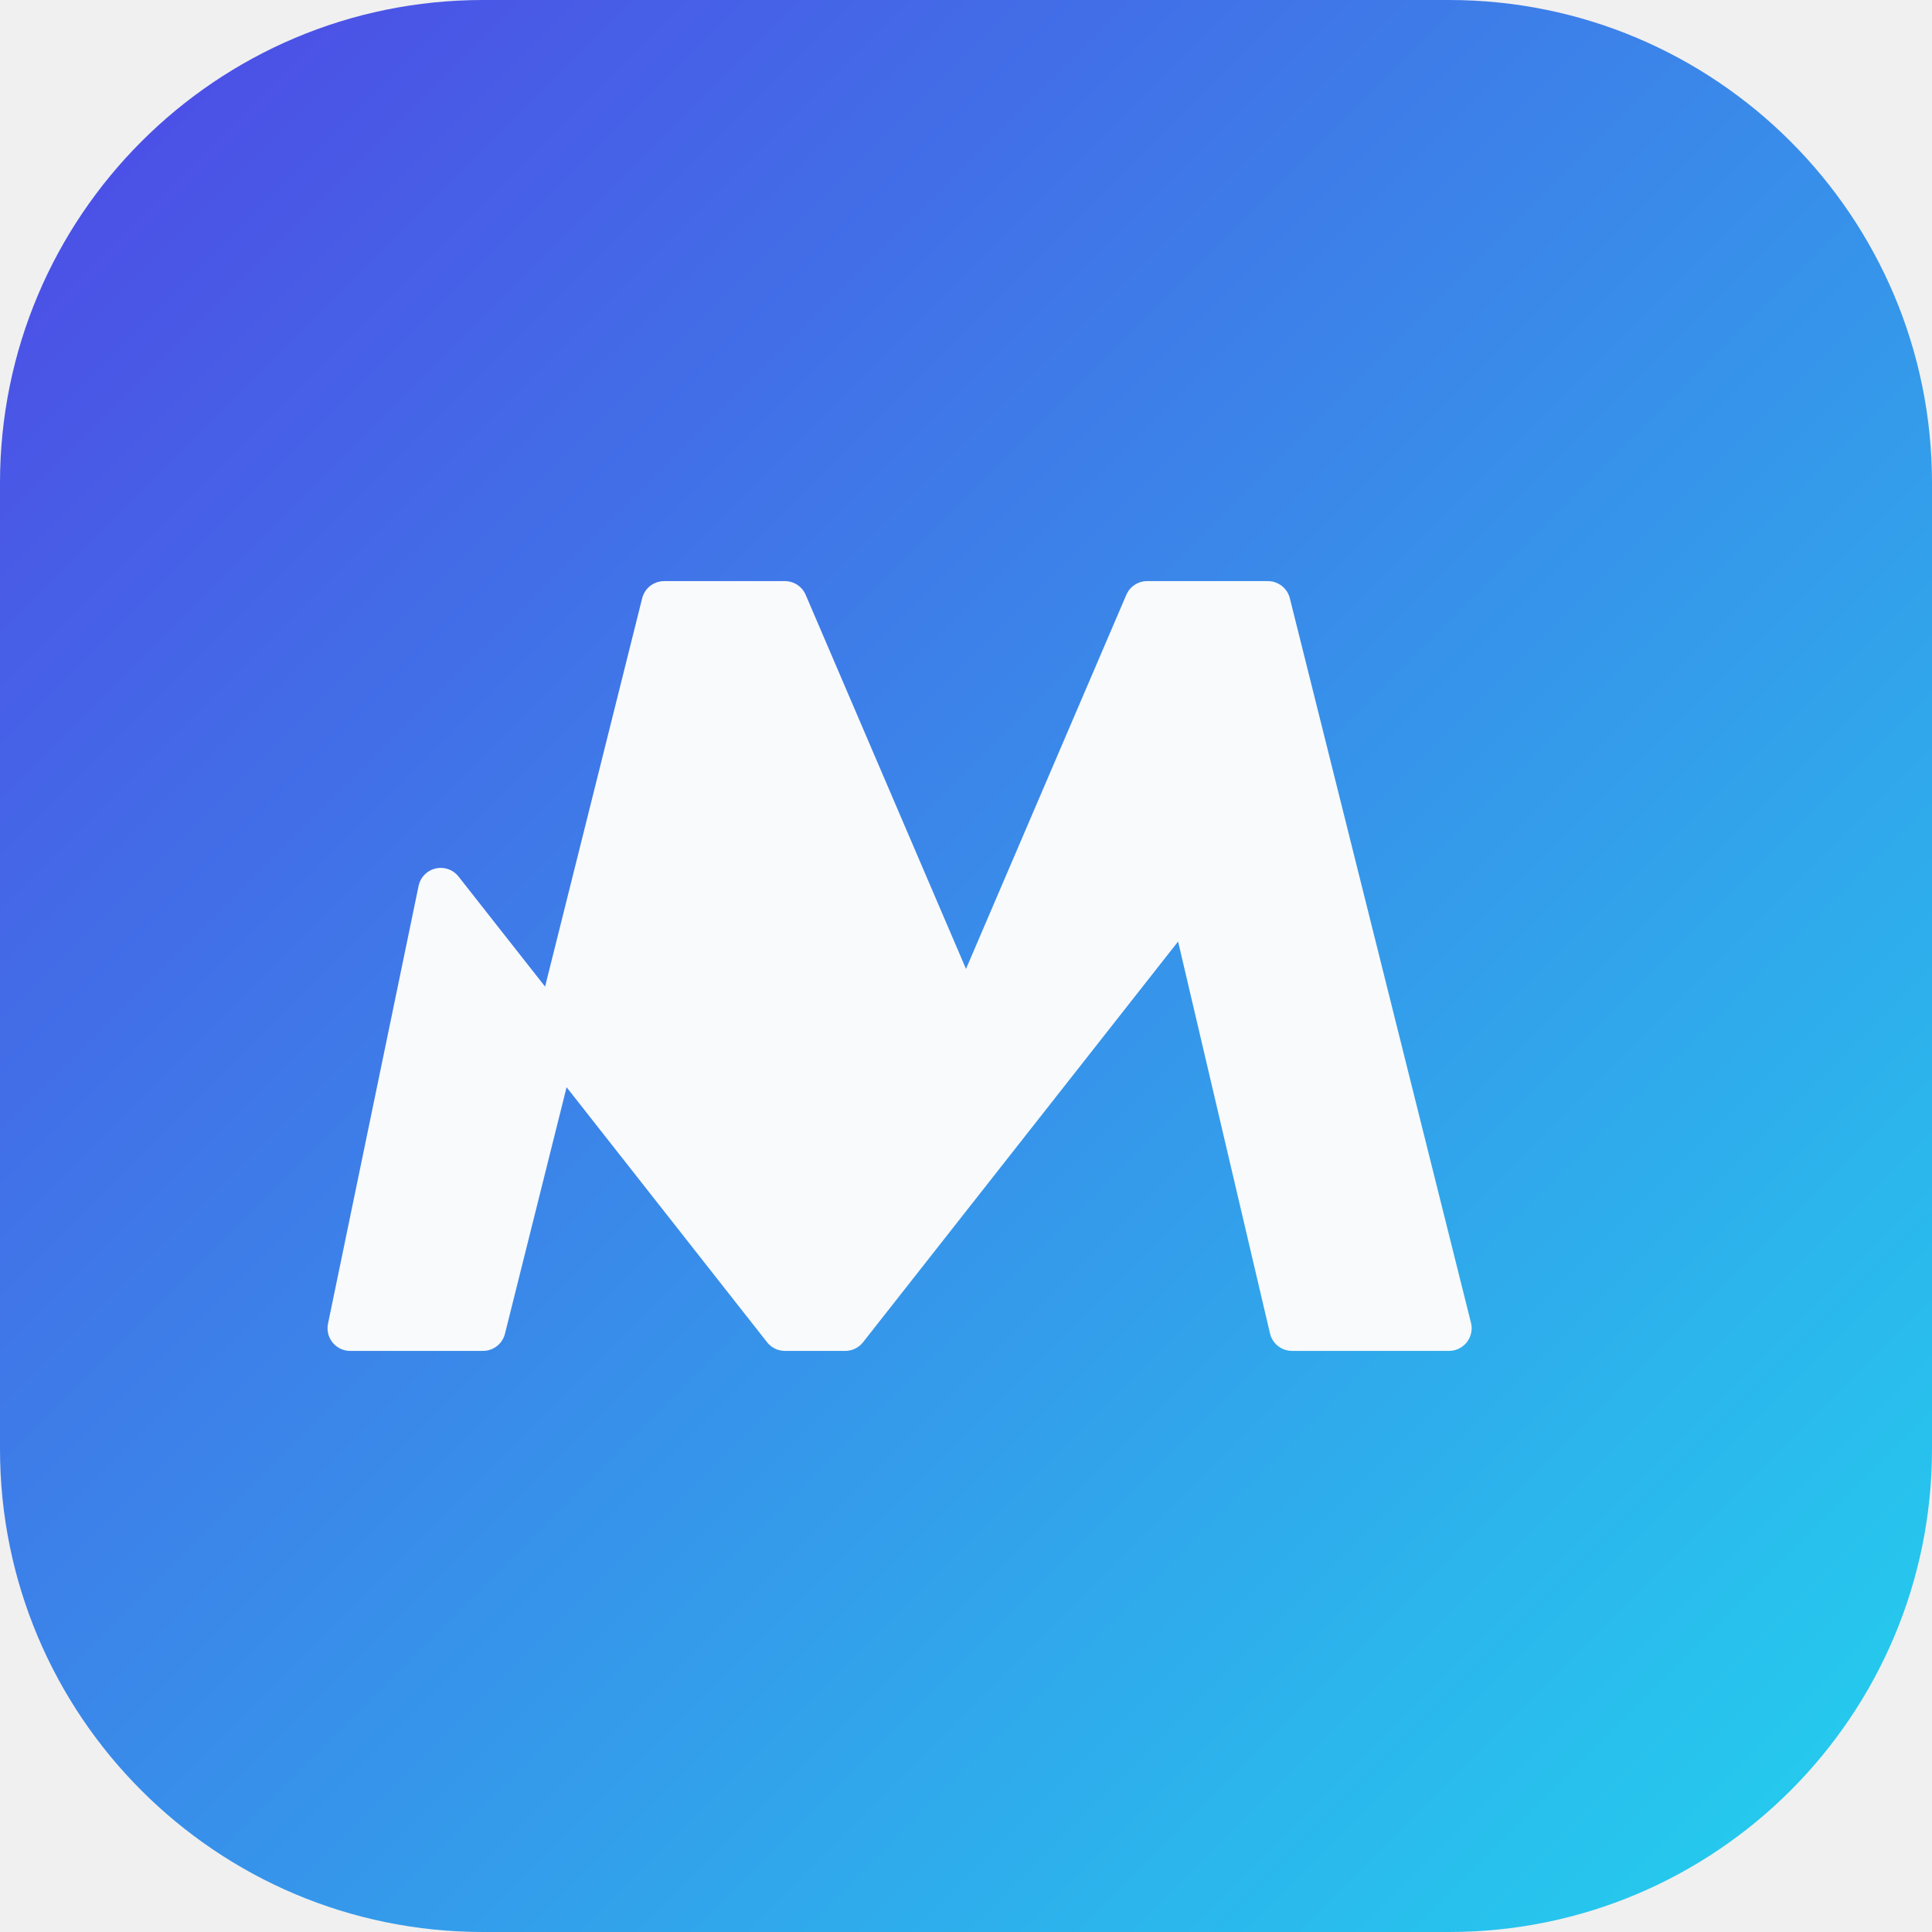
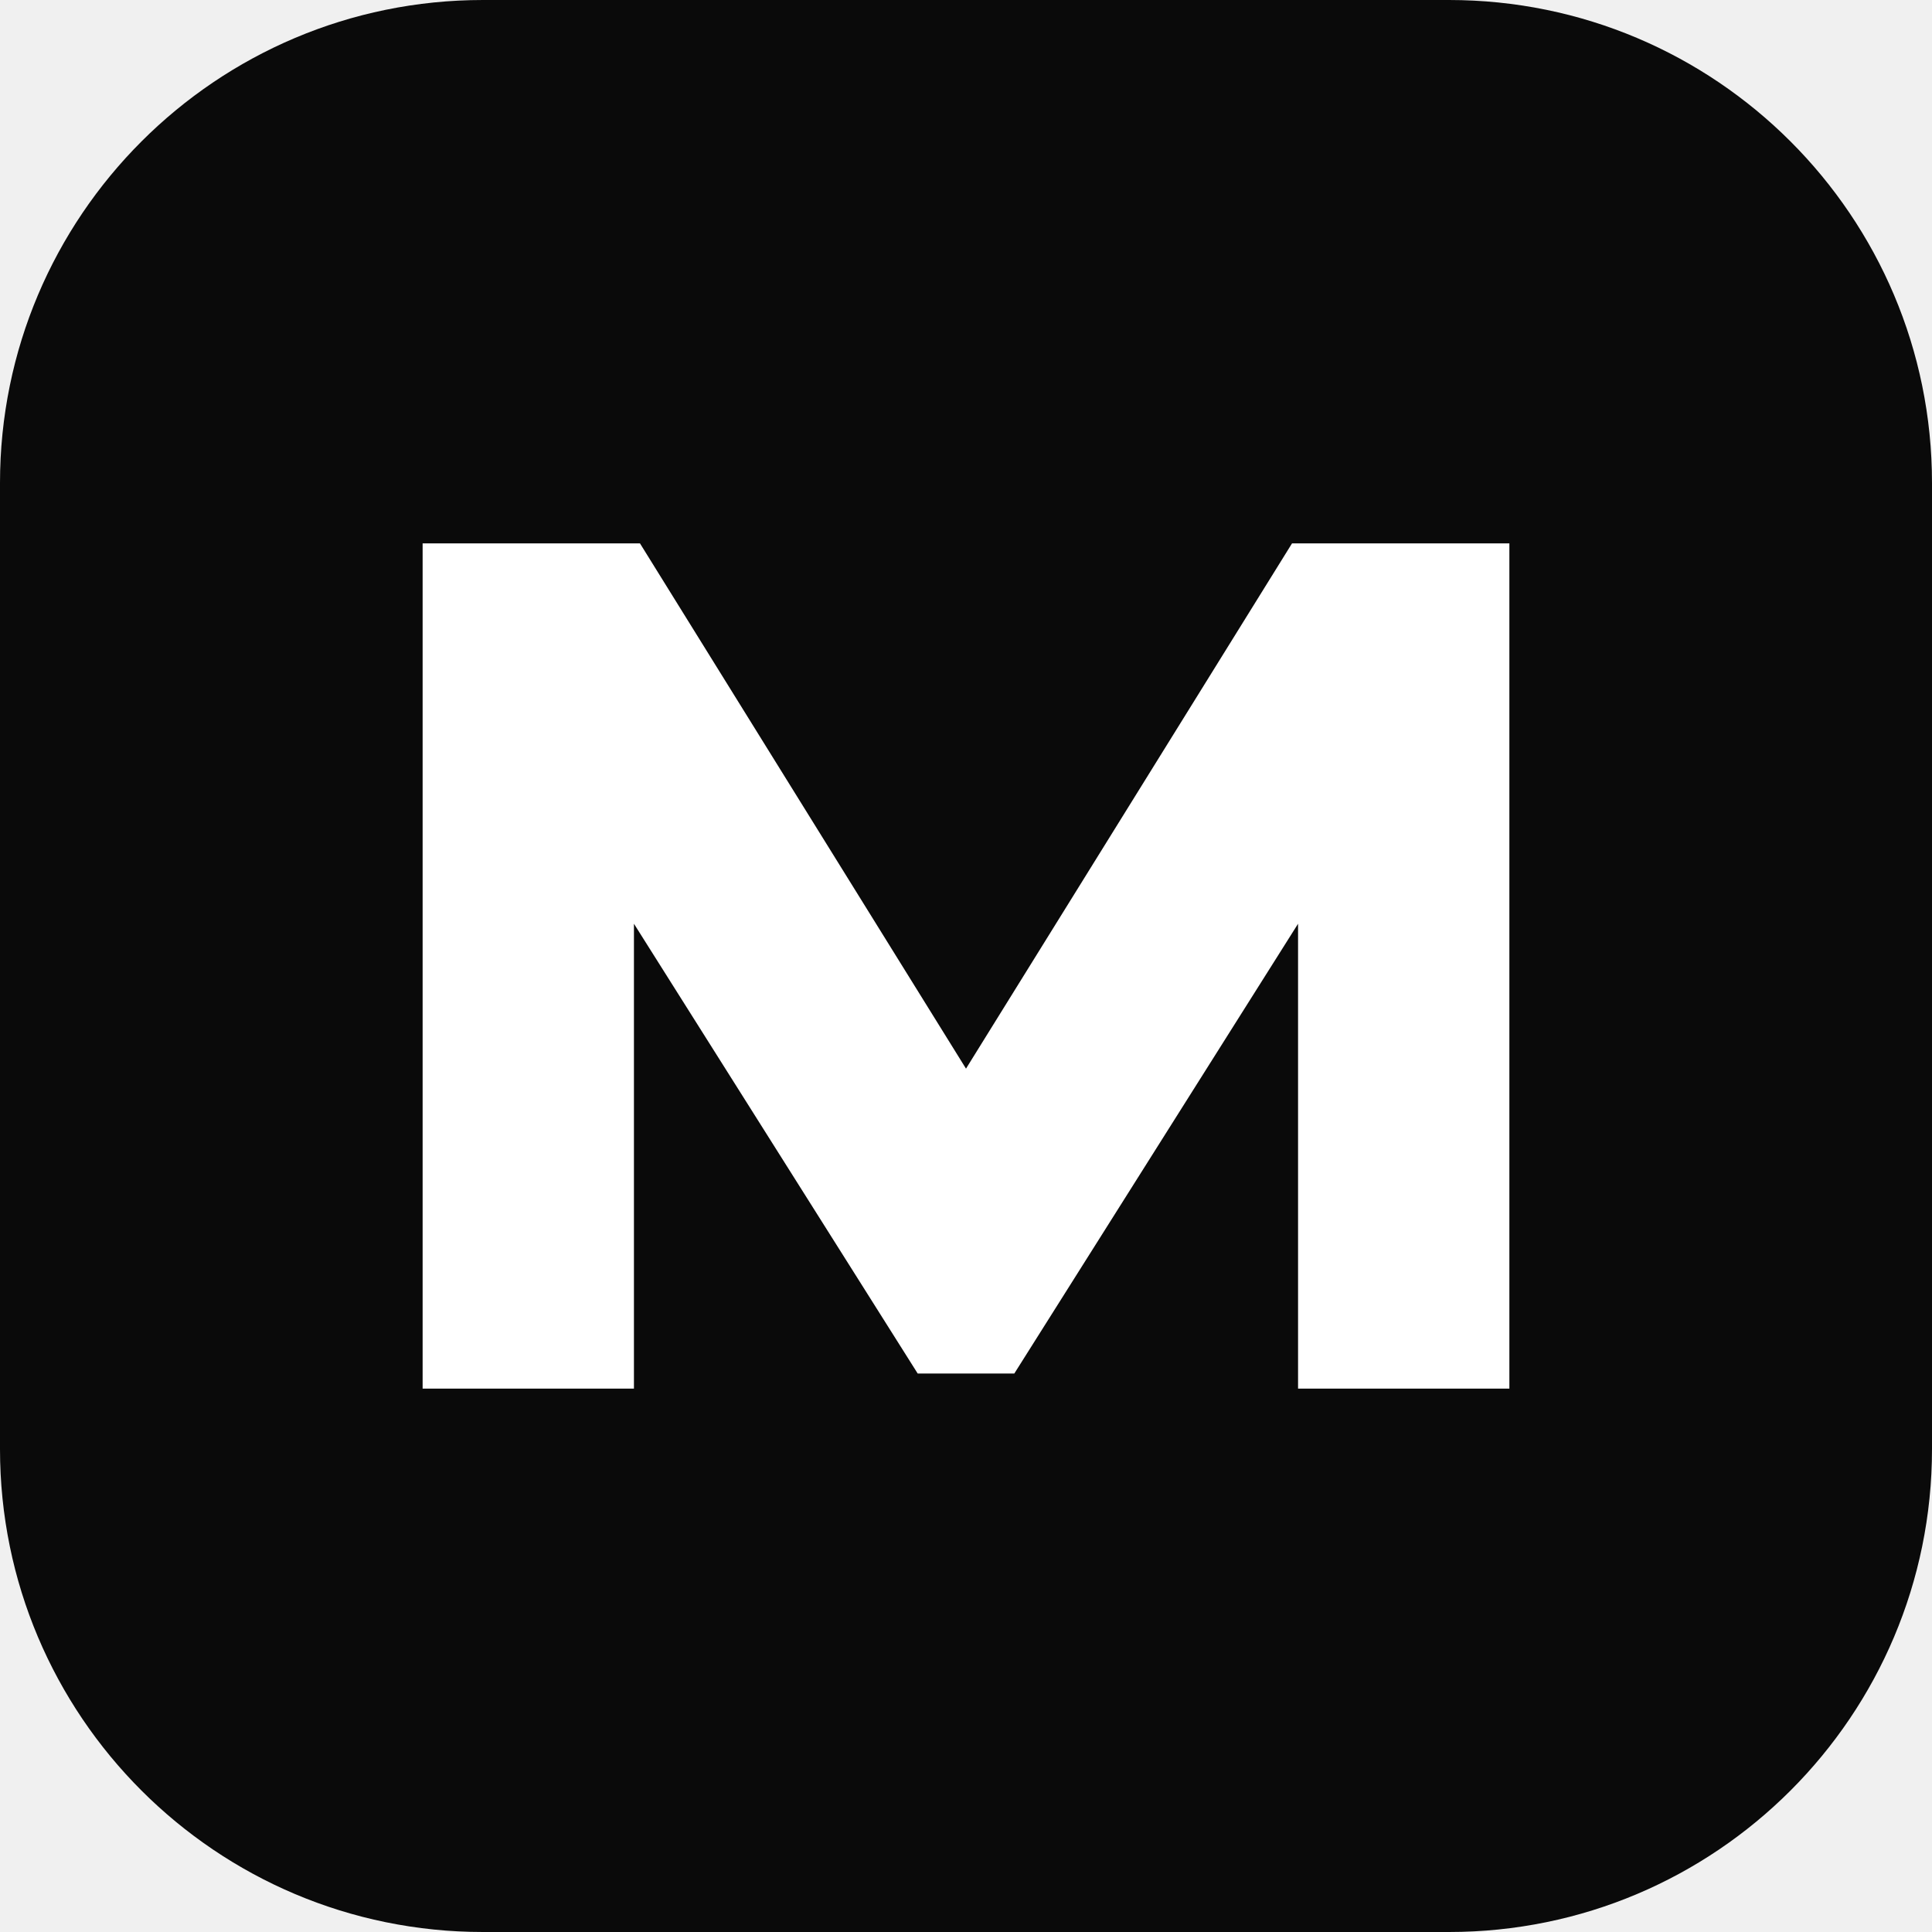
<svg xmlns="http://www.w3.org/2000/svg" viewBox="0 0 64 64">
-   <defs>
-     <linearGradient id="gradient" x1="0%" y1="0%" x2="100%" y2="100%">
-       <stop offset="0%" stop-color="#4f46e5" />
-       <stop offset="100%" stop-color="#22d3ee" />
-     </linearGradient>
-   </defs>
-   <rect width="64" height="64" rx="16" fill="url(#gradient)" />
-   <path d="M16 44L22 20h4l6 14 6-14h4l6 24h-5.2l-3.4-14.5L28 44h-2l-11.4-14.5L11.6 44H16z" fill="#f8fafc" stroke="#f8fafc" stroke-width="1.5" stroke-linejoin="round" />
+   <rect width="64" height="64" rx="16" fill="#0a0a0a" />
+   <path d="M14 46V18h7.2l10.8 17.4L42.8 18H50v28h-7V30.6L33.6 45.5h-3.2L21 30.6V46z" fill="#ffffff" />
</svg>
